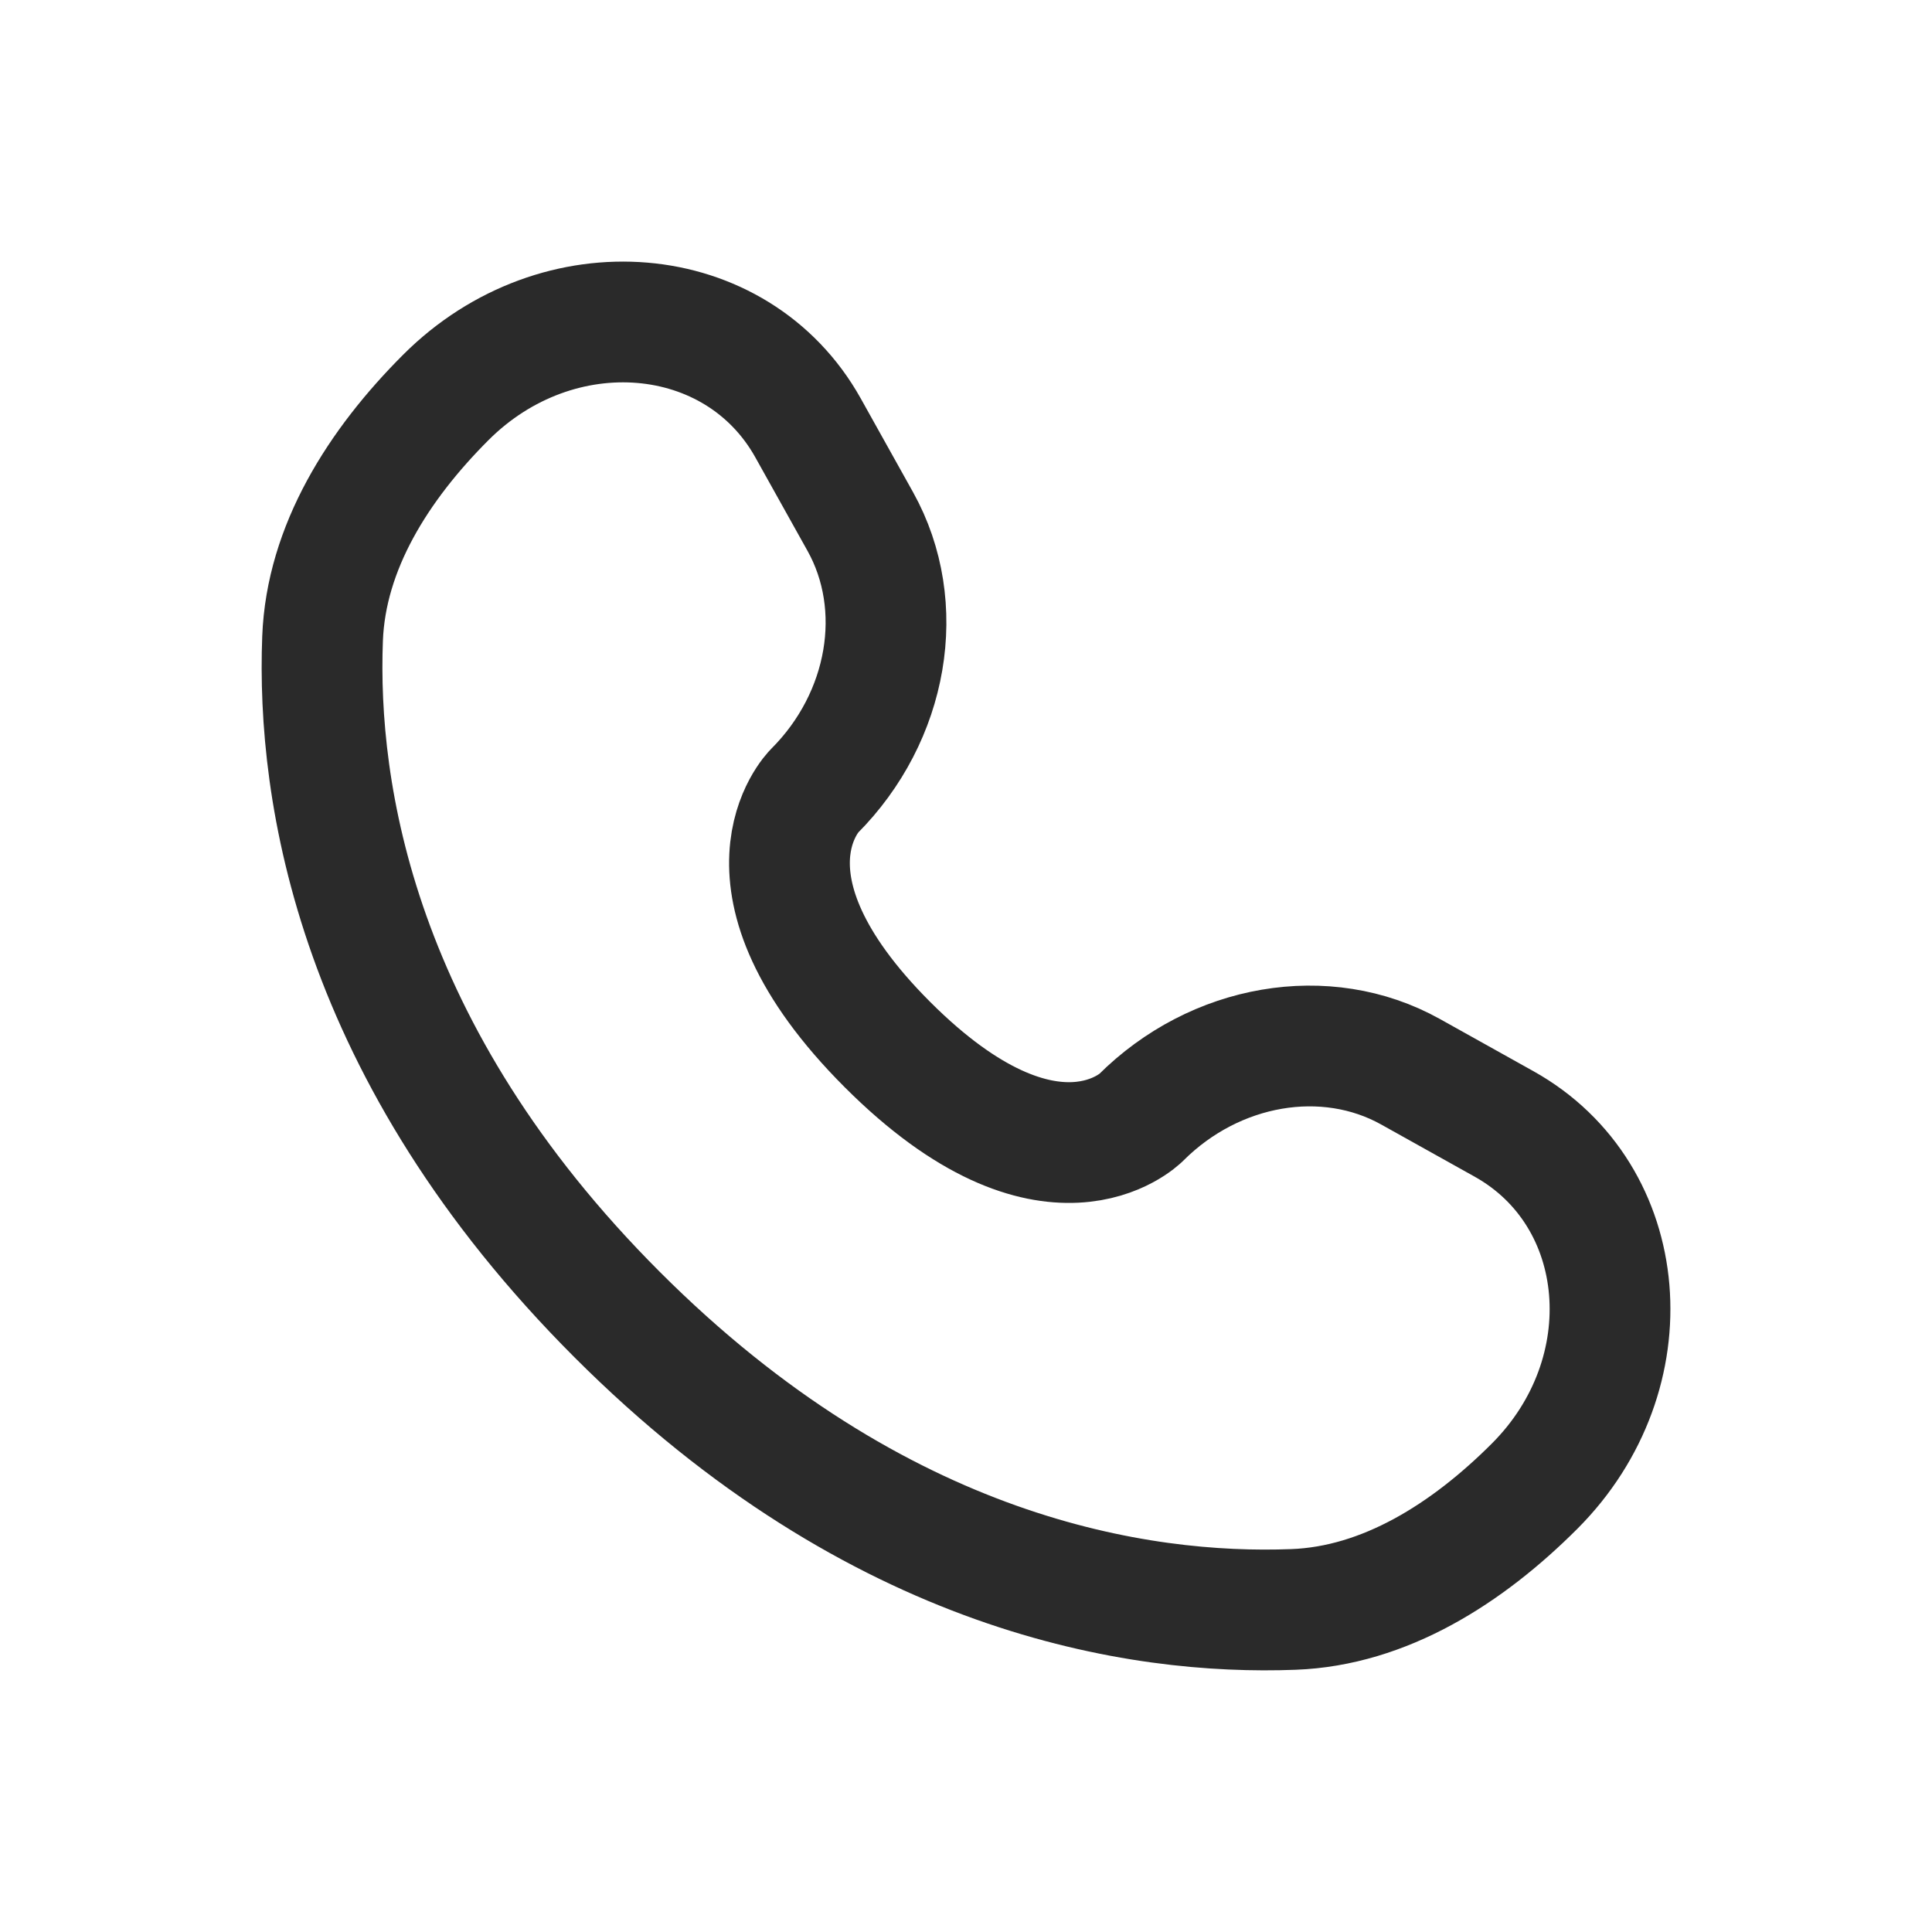
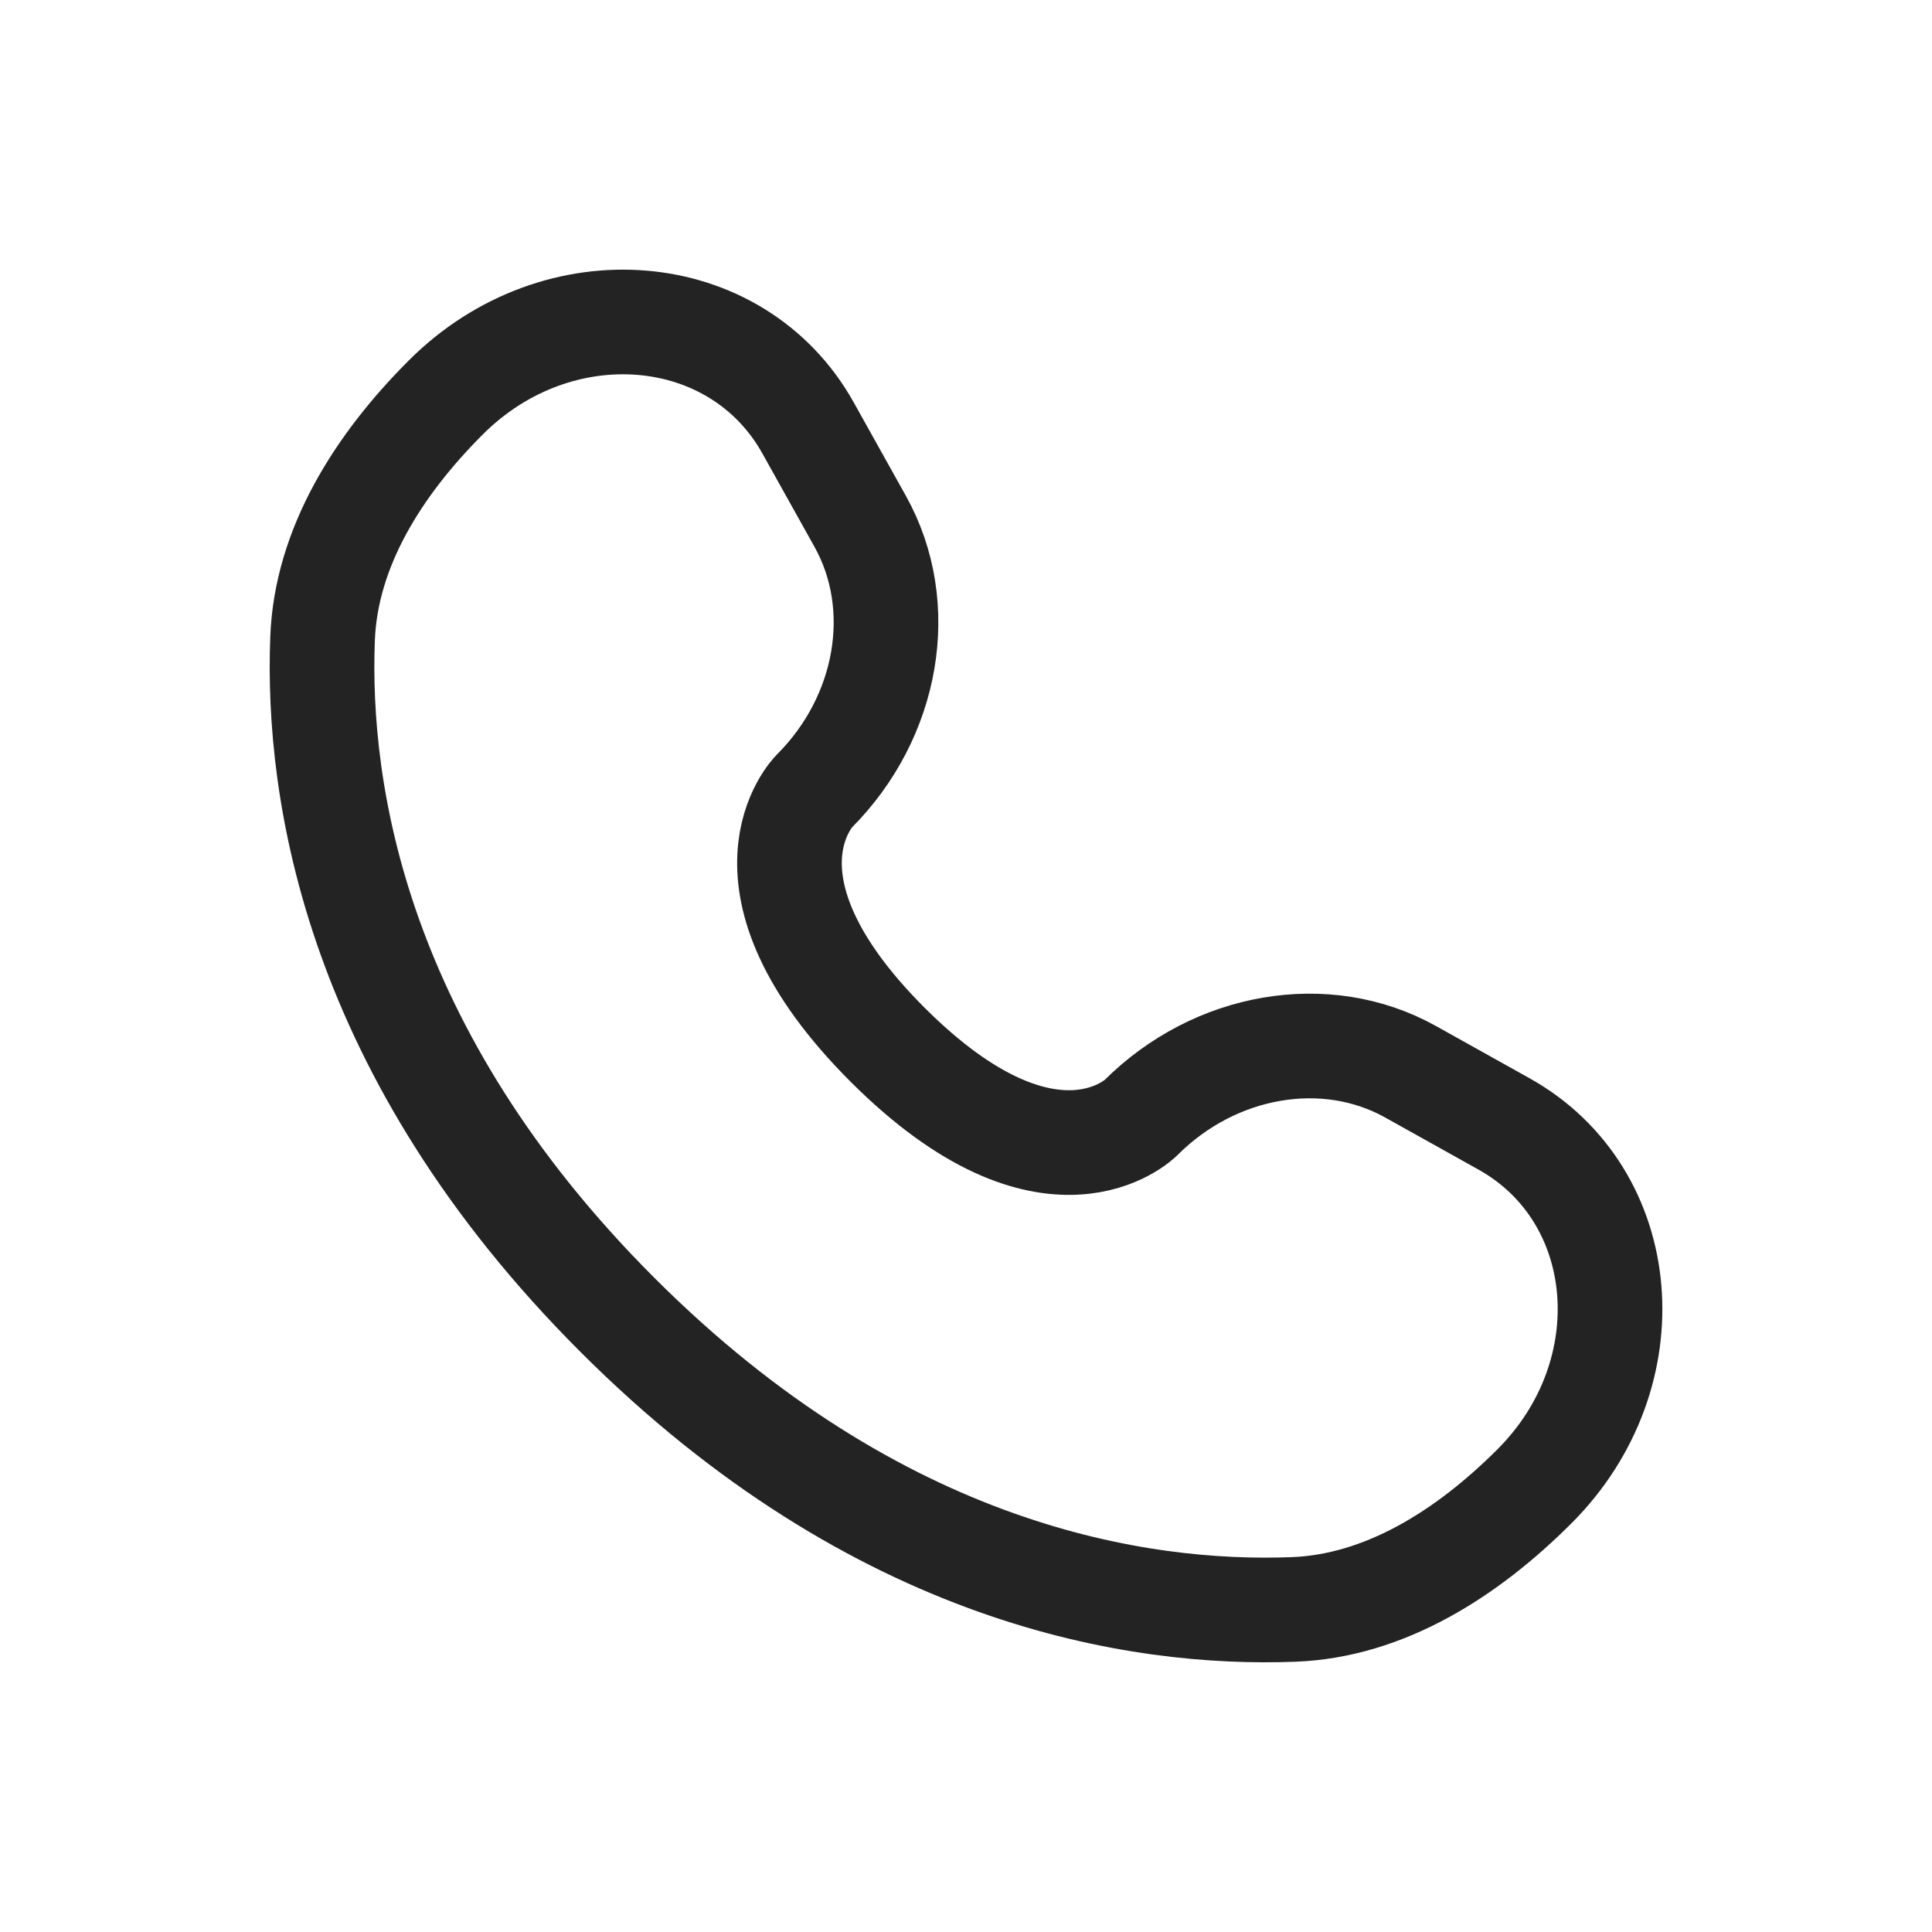
- <svg xmlns="http://www.w3.org/2000/svg" width="30px" height="30px" viewBox="0 0 24 24" fill="none" stroke="#2a2a2a">
+ <svg xmlns="http://www.w3.org/2000/svg" width="30px" height="30px" viewBox="0 0 24 24" fill="none" stroke="#232323">
  <g id="SVGRepo_bgCarrier" stroke-width="0" />
  <g id="SVGRepo_tracerCarrier" stroke-linecap="round" stroke-linejoin="round" />
  <g id="SVGRepo_iconCarrier">
-     <path d="M10.038 5.316L10.687 6.479C11.272 7.529 11.037 8.905 10.115 9.828C10.115 9.828 10.115 9.828 10.115 9.828C10.115 9.828 8.996 10.947 11.024 12.976C13.053 15.004 14.171 13.886 14.172 13.885C14.172 13.885 14.172 13.885 14.172 13.885C15.095 12.963 16.471 12.728 17.521 13.313L18.684 13.962C20.269 14.847 20.456 17.069 19.063 18.462C18.226 19.299 17.2 19.951 16.067 19.993C14.159 20.066 10.918 19.583 7.668 16.332C4.417 13.082 3.934 9.841 4.007 7.933C4.05 6.8 4.701 5.774 5.538 4.937C6.931 3.544 9.153 3.731 10.038 5.316Z" stroke="#2a2a2a" stroke-width="1.5" stroke-linecap="round" />
+     <path d="M10.038 5.316L10.687 6.479C11.272 7.529 11.037 8.905 10.115 9.828C10.115 9.828 10.115 9.828 10.115 9.828C10.115 9.828 8.996 10.947 11.024 12.976C13.053 15.004 14.171 13.886 14.172 13.885C14.172 13.885 14.172 13.885 14.172 13.885C15.095 12.963 16.471 12.728 17.521 13.313L18.684 13.962C20.269 14.847 20.456 17.069 19.063 18.462C18.226 19.299 17.2 19.951 16.067 19.993C14.159 20.066 10.918 19.583 7.668 16.332C4.417 13.082 3.934 9.841 4.007 7.933C4.05 6.8 4.701 5.774 5.538 4.937C6.931 3.544 9.153 3.731 10.038 5.316Z" stroke="#232323" stroke-width="1.3" stroke-linecap="round" />
  </g>
</svg>
